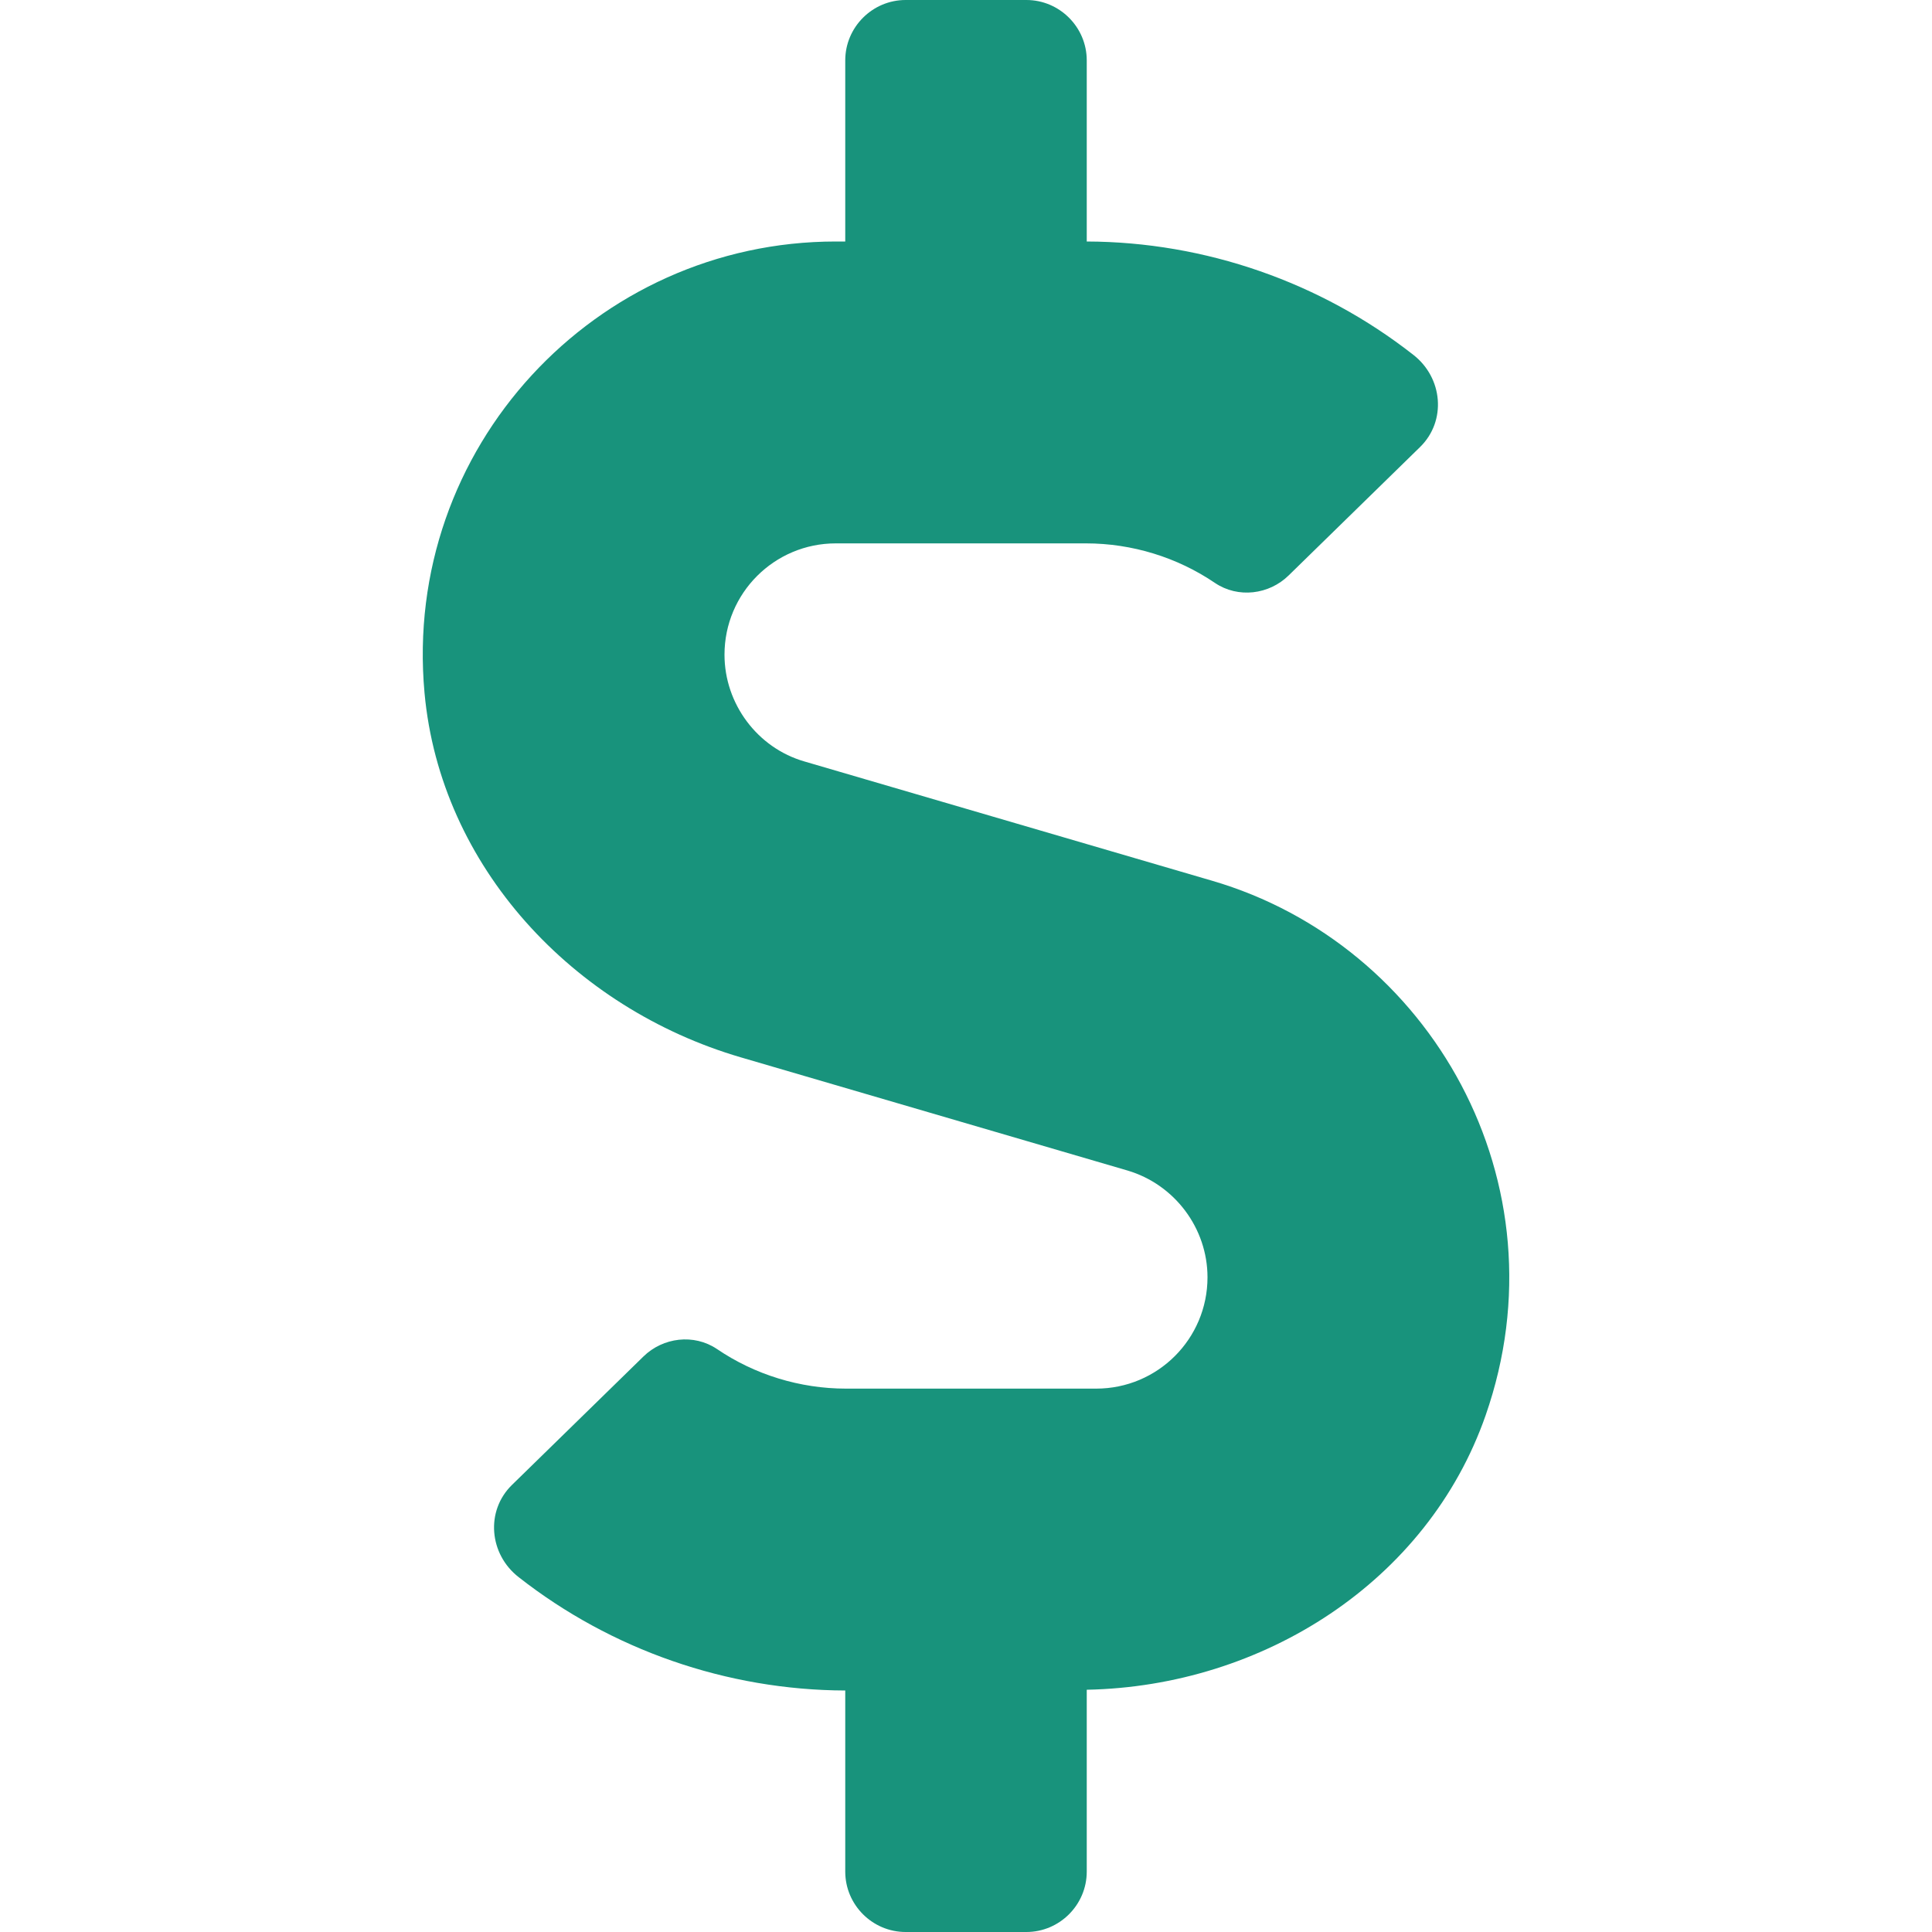
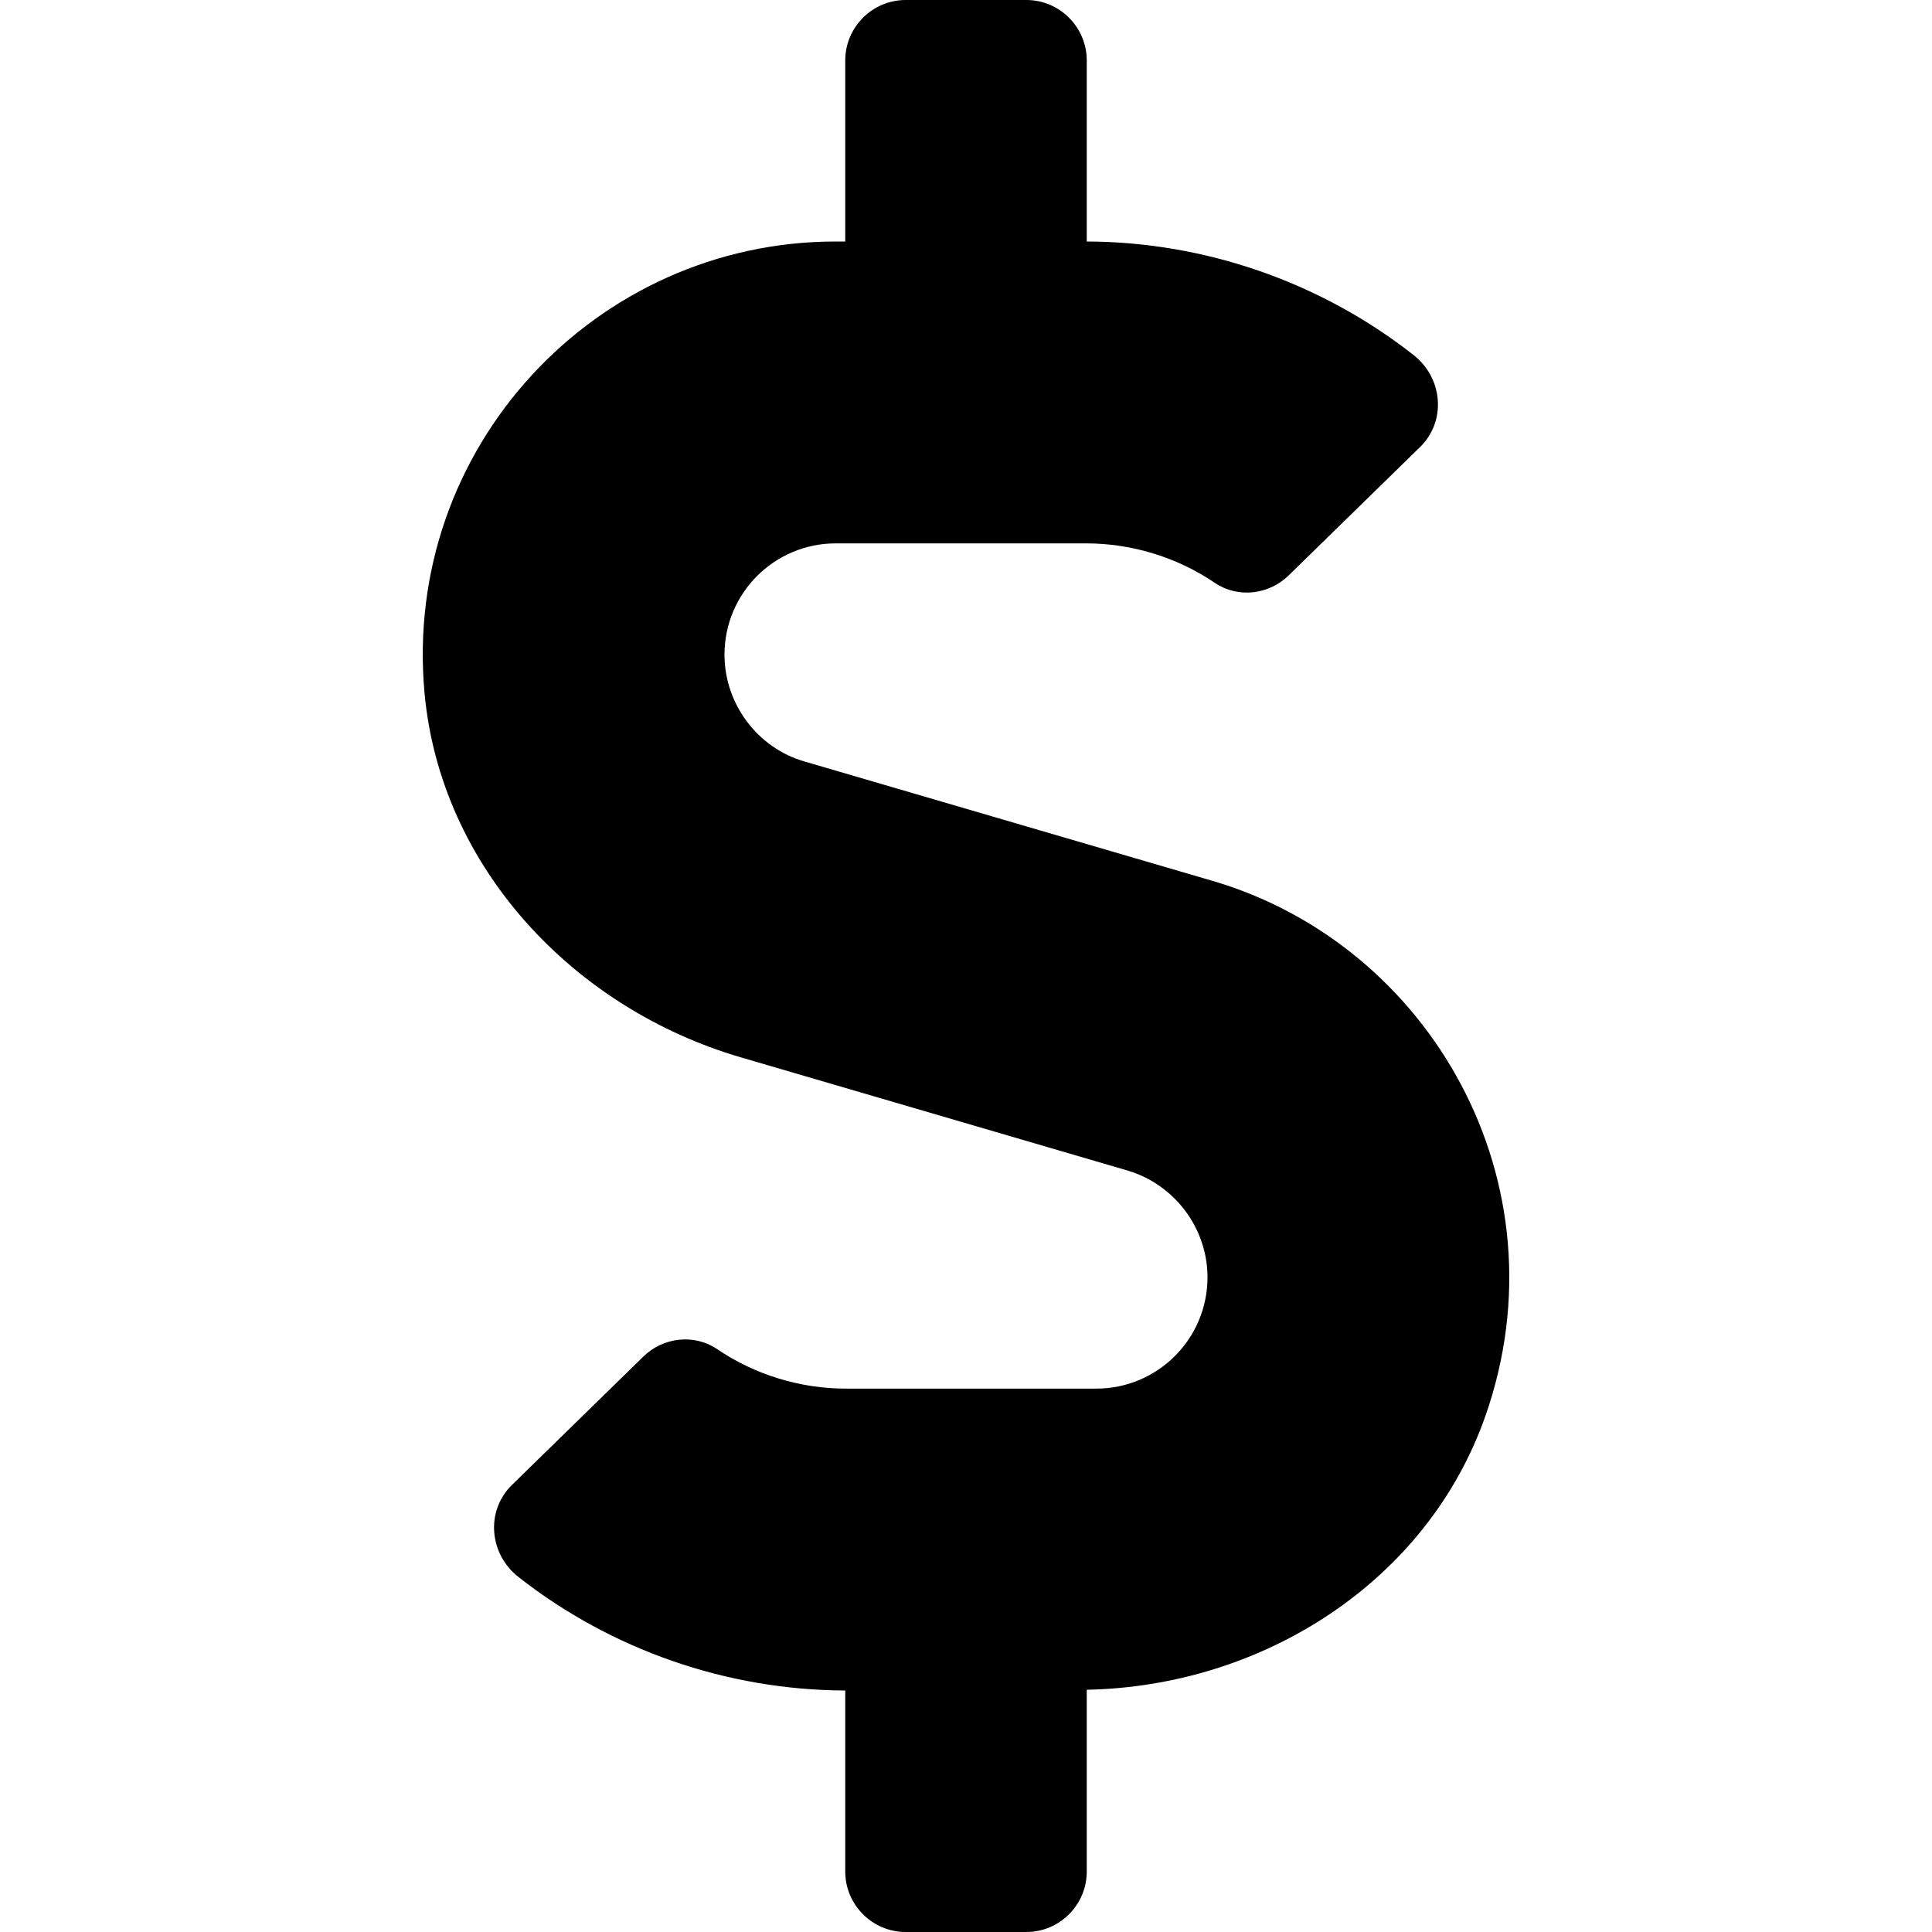
<svg xmlns="http://www.w3.org/2000/svg" width="512px" height="512px" viewBox="-112 0 512 512">
-   <path d="M209.2 233.4l-108-31.6C88.7 198.2 80 186.5 80 173.5c0-16.3 13.2-29.5 29.5-29.5h66.3c12.2 0 24.2 3.7 34.2 10.5 6.1 4.1 14.3 3.1 19.5-2l34.8-34c7.1-6.9 6.1-18.4-1.8-24.5C238 74.8 207.4 64.1 176 64V16c0-8.8-7.2-16-16-16h-32c-8.8 0-16 7.2-16 16v48h-2.5C45.8 64-5.4 118.7.5 183.6c4.2 46.1 39.4 83.6 83.8 96.6l102.5 30c12.5 3.7 21.2 15.3 21.2 28.3 0 16.3-13.2 29.5-29.5 29.5h-66.3C100 368 88 364.3 78 357.5c-6.1-4.1-14.3-3.1-19.5 2l-34.8 34c-7.1 6.9-6.1 18.4 1.8 24.5 24.5 19.2 55.1 29.9 86.5 30v48c0 8.8 7.2 16 16 16h32c8.8 0 16-7.2 16-16v-48.2c46.6-.9 90.3-28.6 105.7-72.7 21.5-61.6-14.6-124.8-72.5-141.7z" fill="#18937C" />
+   <path d="M209.2 233.4l-108-31.6C88.7 198.2 80 186.5 80 173.5c0-16.3 13.2-29.5 29.5-29.5h66.3c12.2 0 24.2 3.7 34.2 10.5 6.1 4.1 14.3 3.1 19.5-2l34.8-34c7.1-6.9 6.1-18.4-1.8-24.5C238 74.8 207.4 64.1 176 64V16c0-8.8-7.2-16-16-16h-32c-8.8 0-16 7.2-16 16v48h-2.5C45.8 64-5.4 118.7.5 183.6c4.2 46.1 39.4 83.6 83.8 96.6l102.5 30c12.5 3.7 21.2 15.3 21.2 28.3 0 16.3-13.2 29.5-29.5 29.5h-66.3C100 368 88 364.3 78 357.5c-6.1-4.1-14.3-3.1-19.5 2l-34.8 34c-7.1 6.9-6.1 18.4 1.8 24.5 24.5 19.2 55.1 29.9 86.5 30v48c0 8.8 7.2 16 16 16h32c8.8 0 16-7.2 16-16v-48.2c46.6-.9 90.3-28.6 105.7-72.7 21.5-61.6-14.6-124.8-72.5-141.7z" />
</svg>
